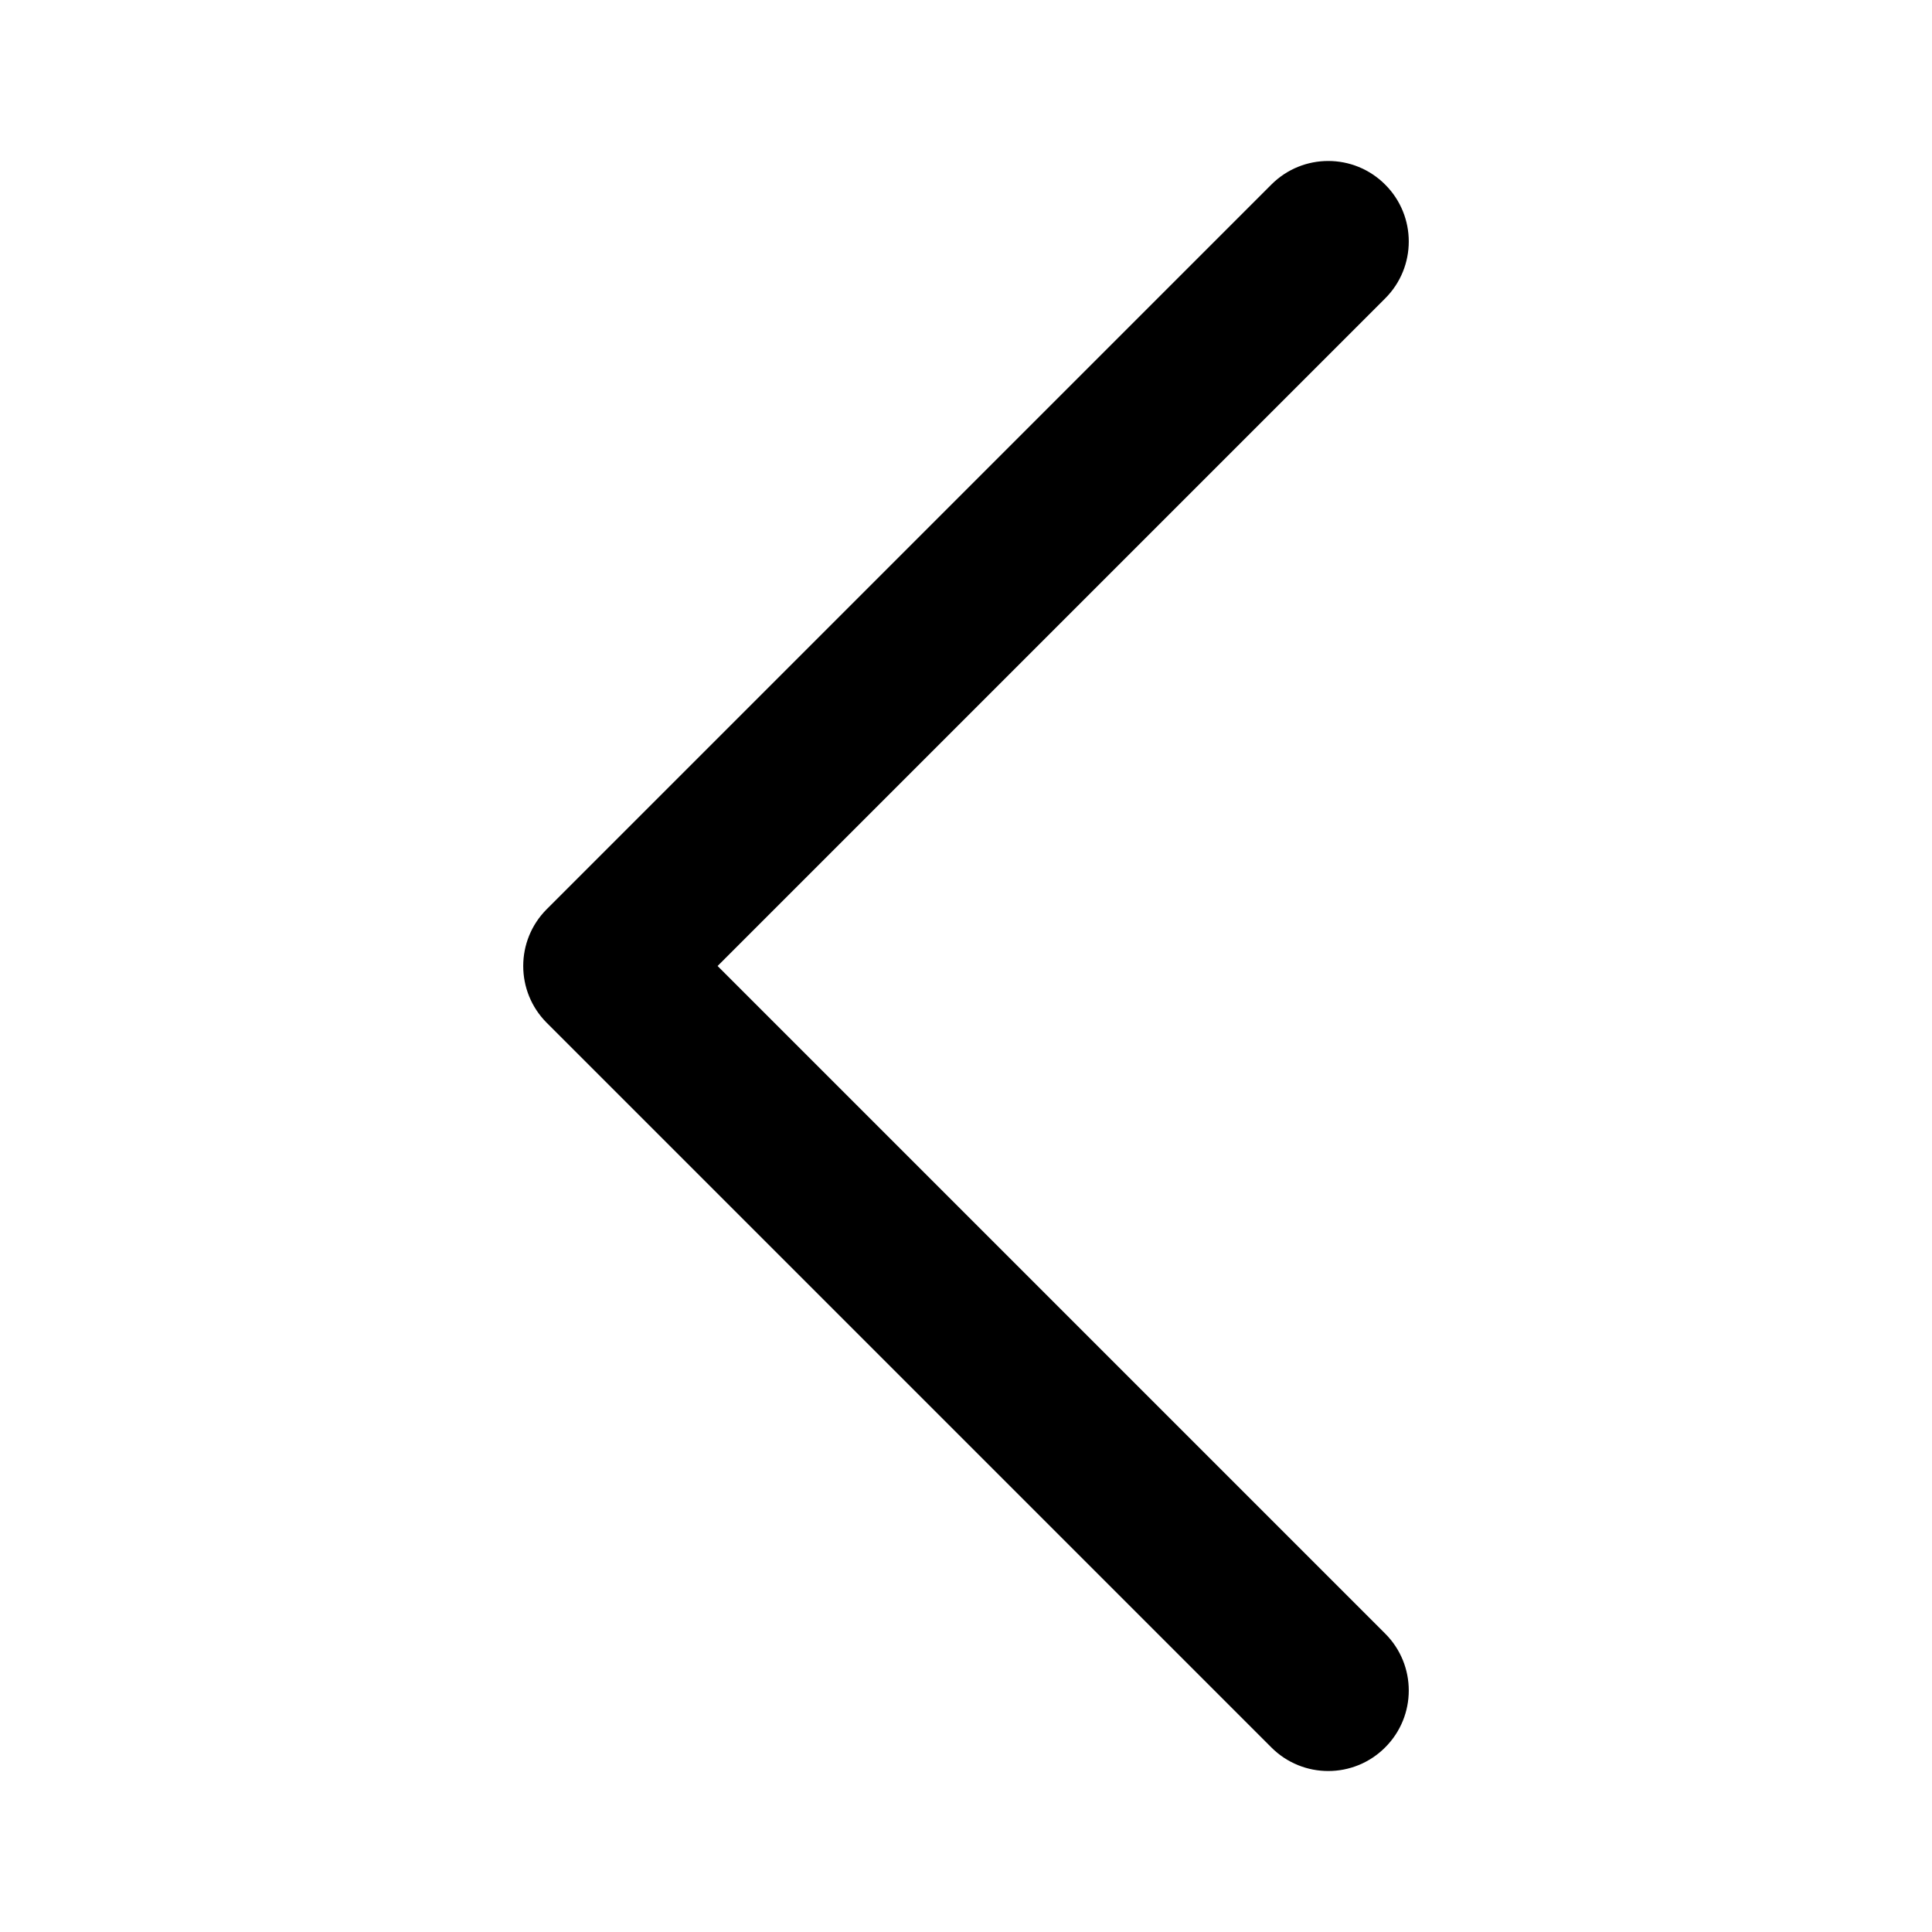
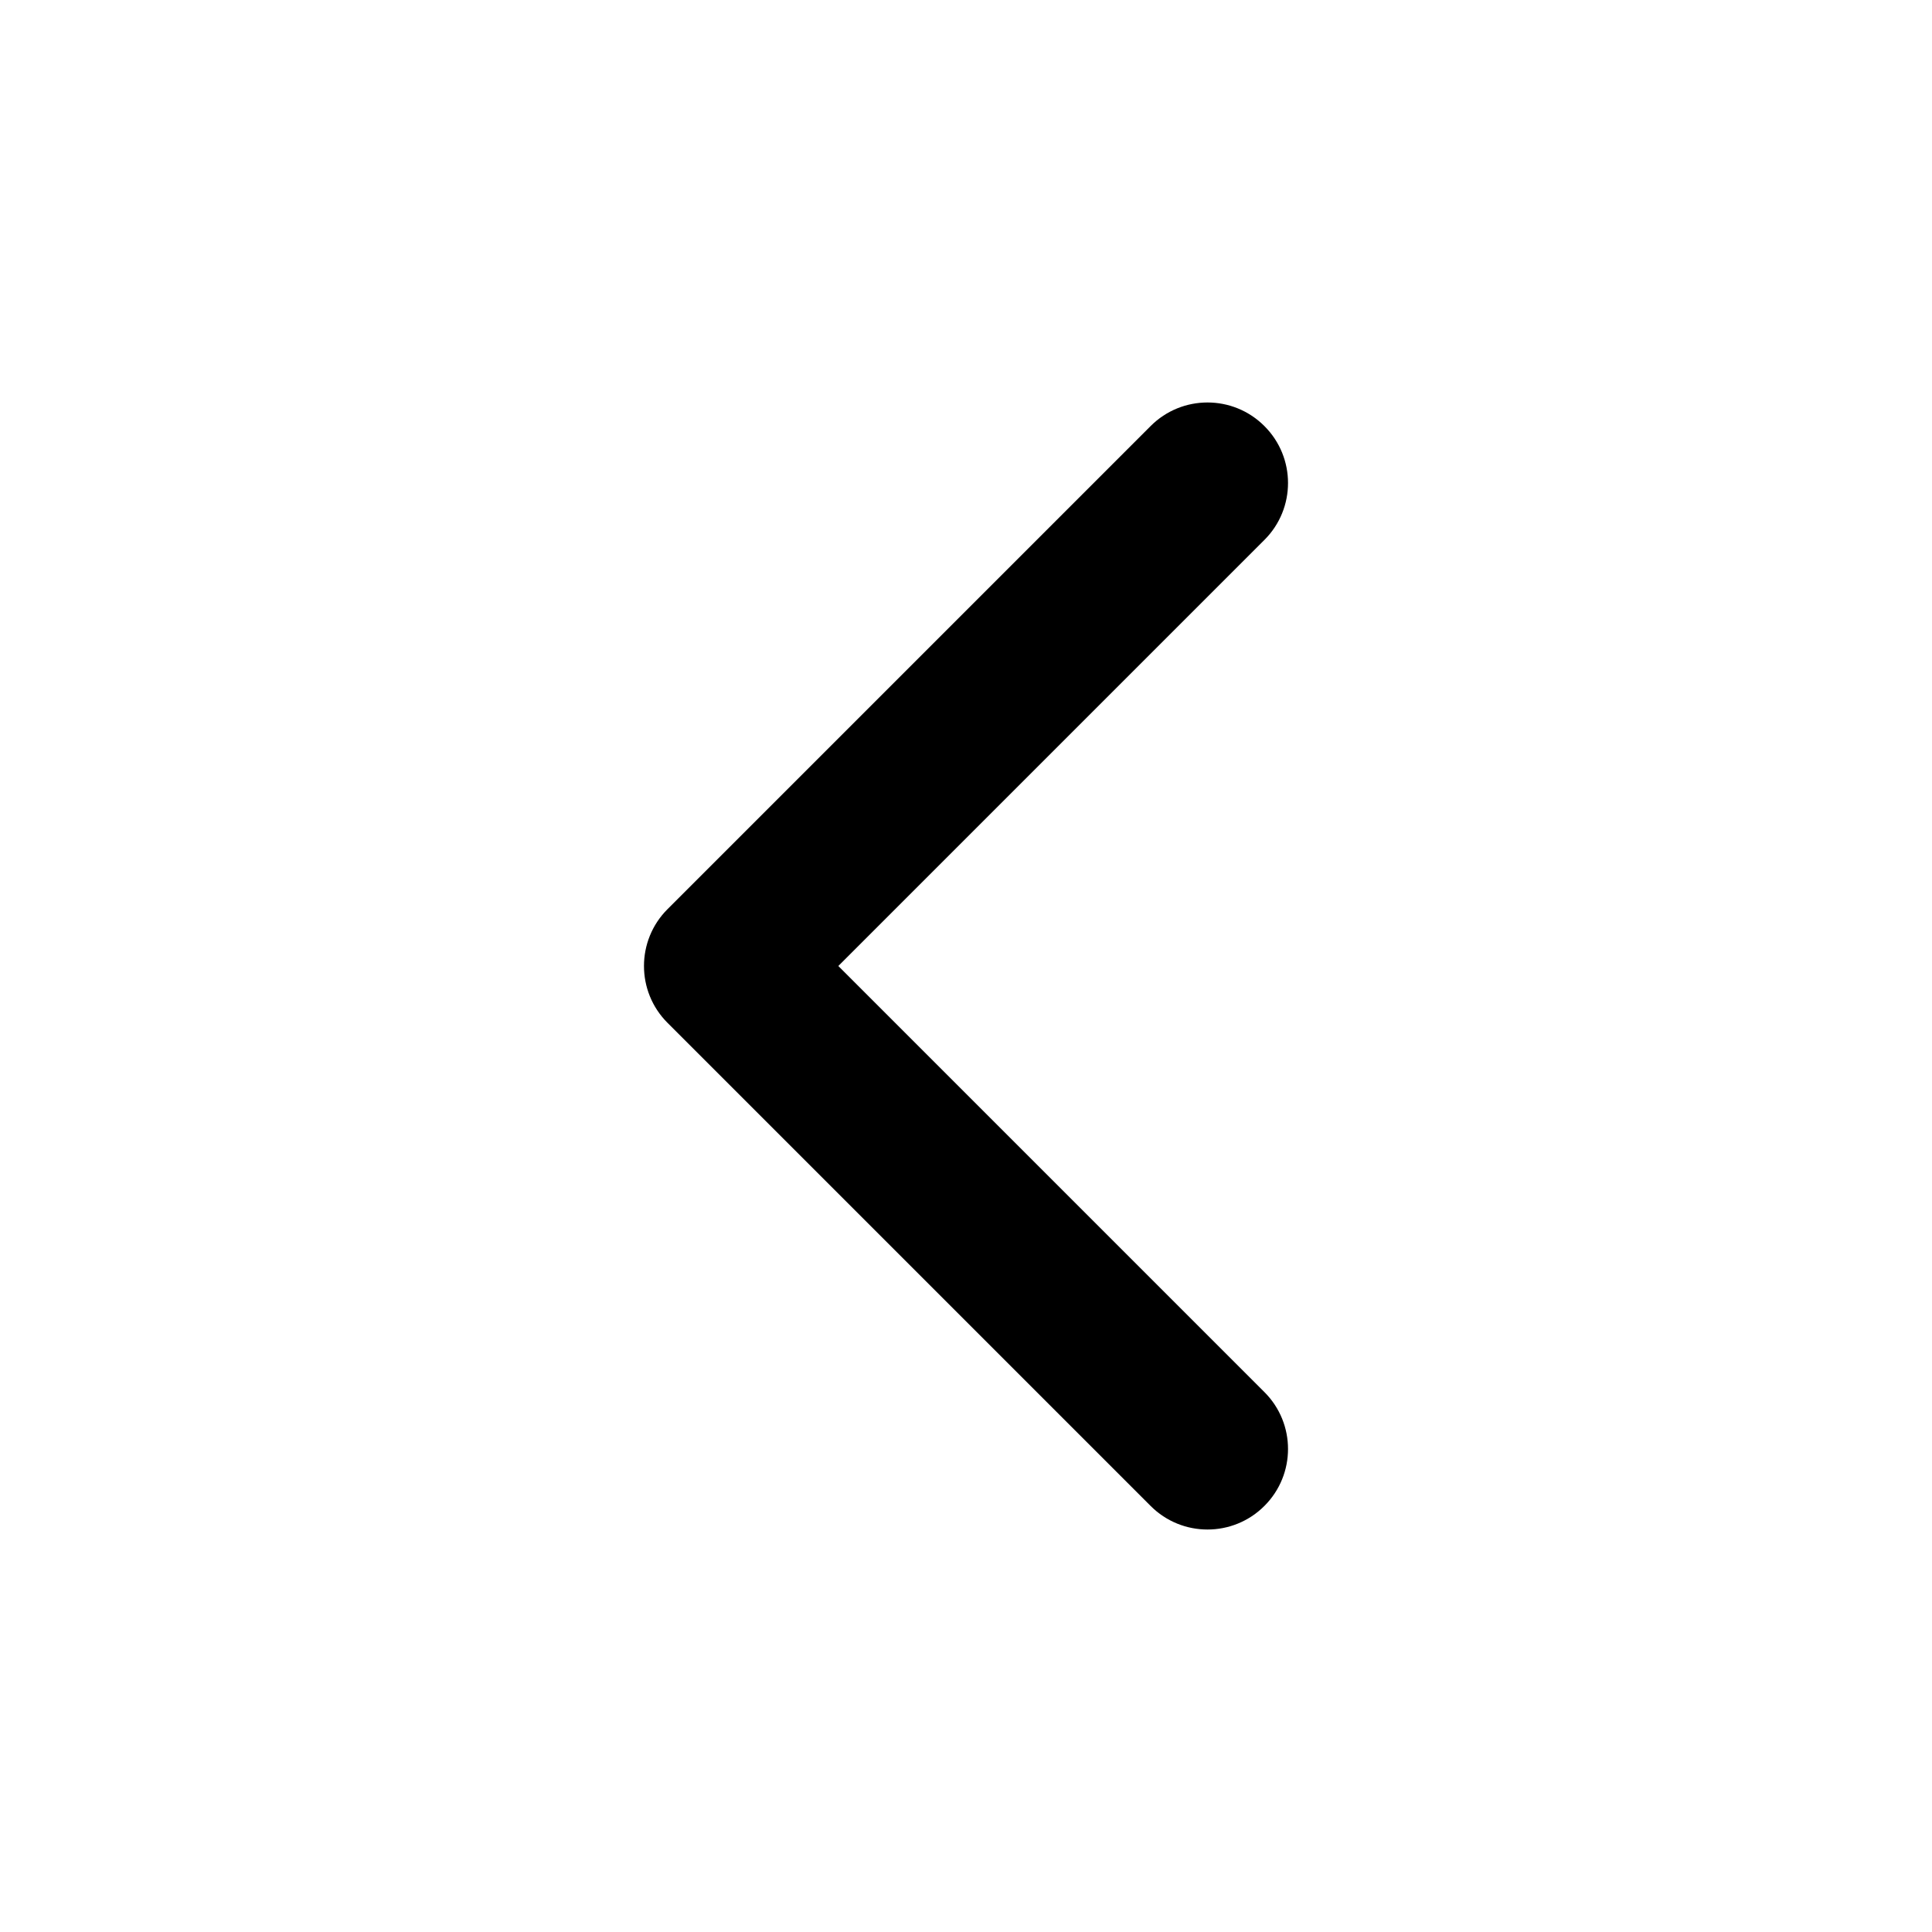
<svg xmlns="http://www.w3.org/2000/svg" viewBox="0 0 24 24" width="24" height="24">
-   <path fill="#000000" d="M15.793 2.293 L6.793 11.293 C6.402 11.683 6.402 12.317 6.793 12.707 L15.793 21.707 C16.183 22.098 16.817 22.098 17.207 21.707 C17.598 21.317 17.598 20.683 17.207 20.293 L8.914 12 L17.207 3.707 C17.598 3.317 17.598 2.683 17.207 2.293 C16.817 1.902 16.183 1.902 15.793 2.293 Z" />
+   <path fill="#000000" d="M14.293 5.293 L8.293 11.293 C7.902 11.683 7.902 12.317 8.293 12.707 L14.293 18.707 C14.683 19.098 15.317 19.098 15.707 18.707 C16.098 18.317 16.098 17.683 15.707 17.293 L10.414 12 L15.707 6.707 C16.098 6.317 16.098 5.683 15.707 5.293 C15.317 4.902 14.683 4.902 14.293 5.293 Z" />
</svg>
